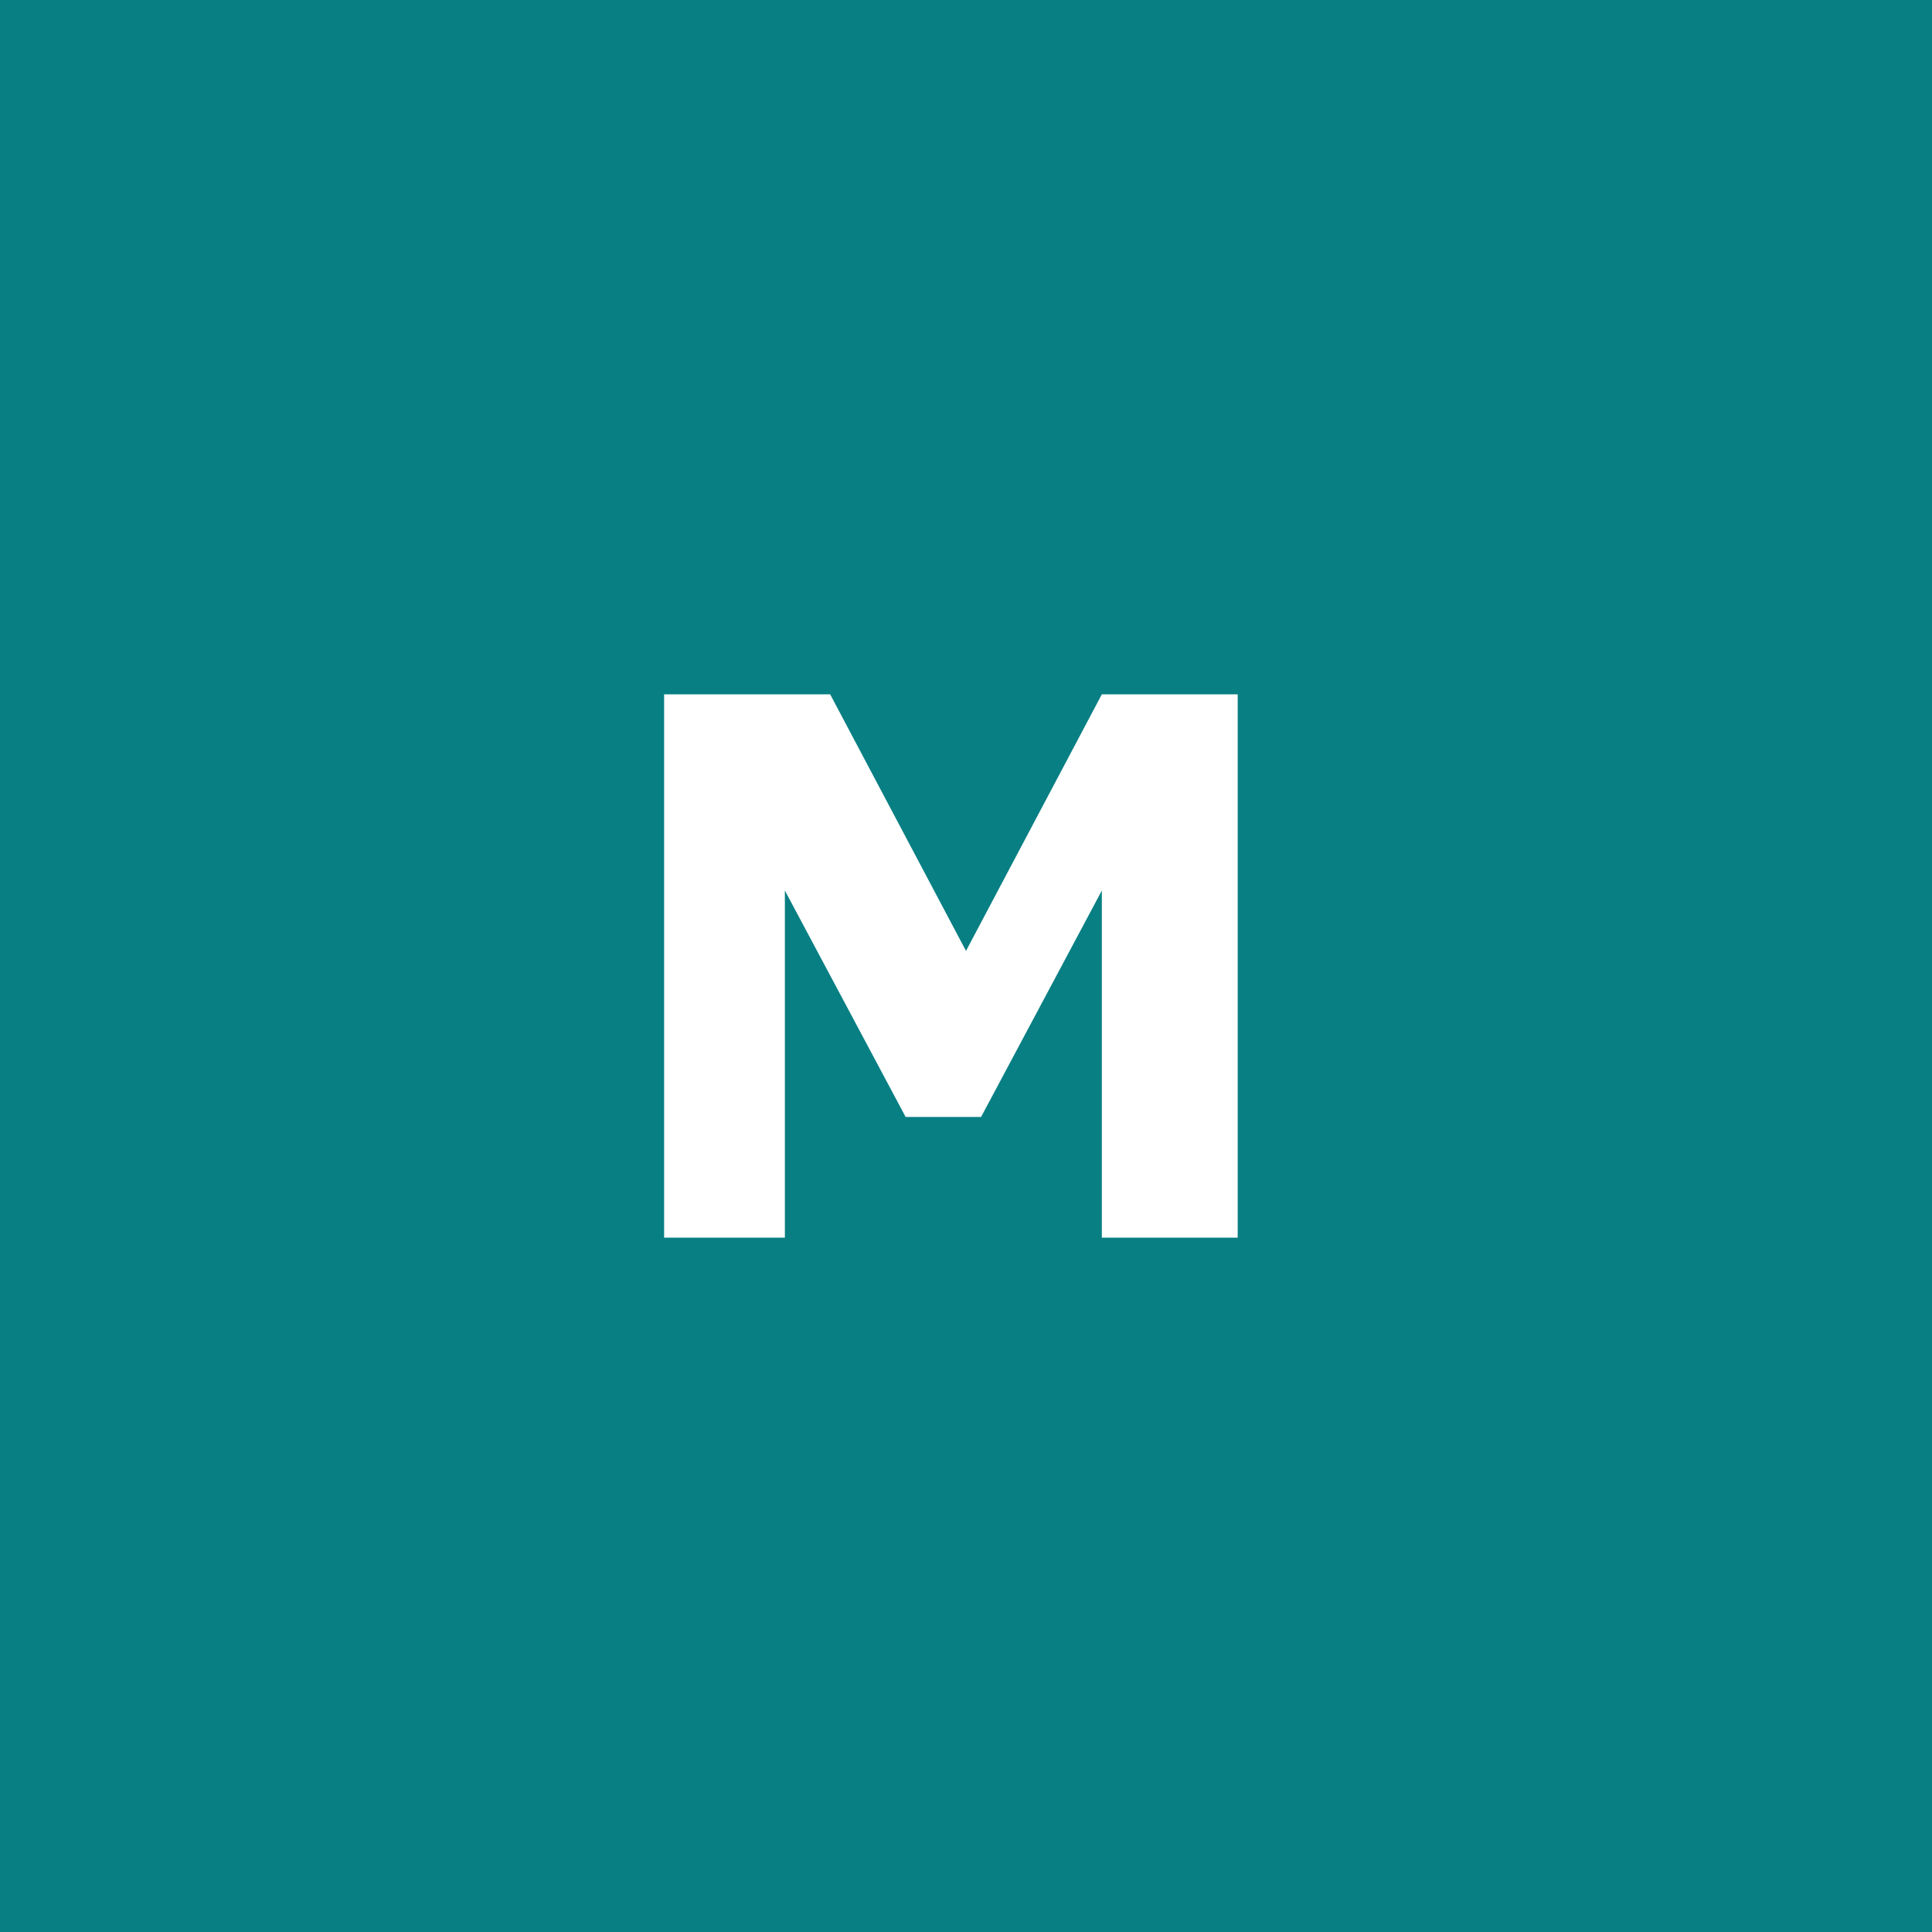
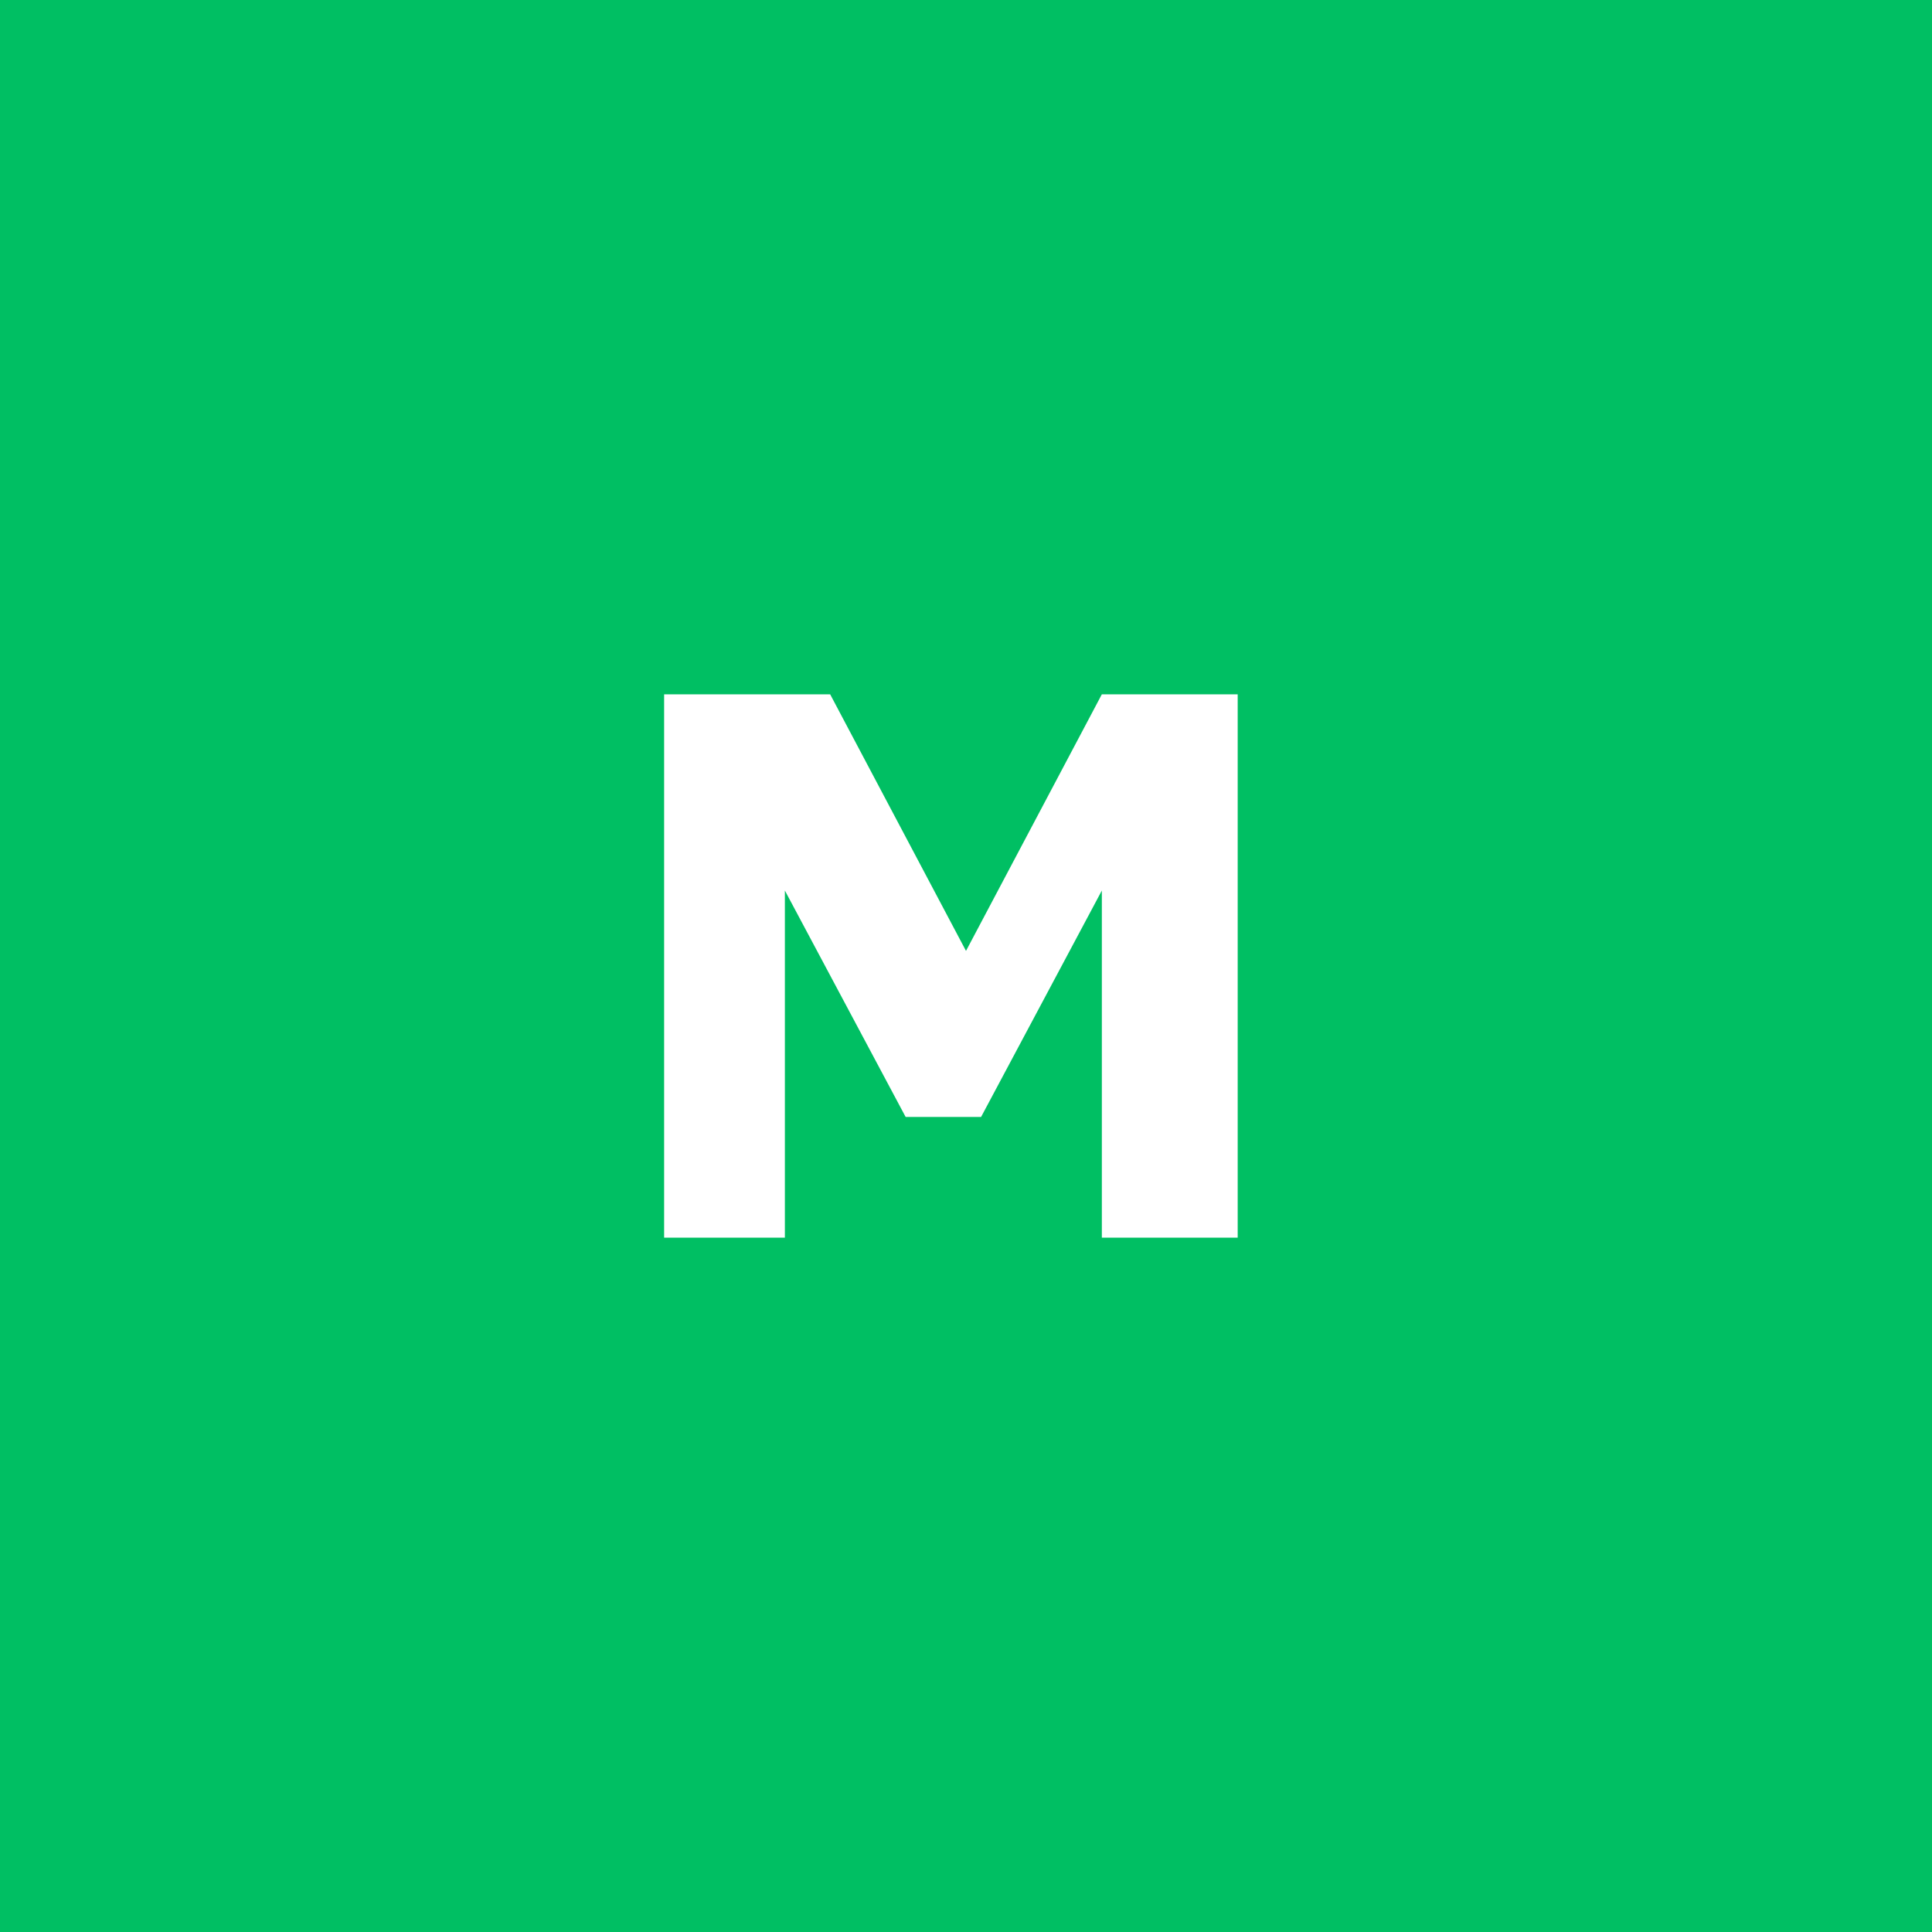
<svg xmlns="http://www.w3.org/2000/svg" viewBox="0 0 64 64">
-   <rect width="64" height="64" fill="#087f83" />
+   <rect width="64" height="64" fill="#00bf63" />
  <path d="M22 41V23h5.5l4.5 8.5 4.5-8.5H41v18h-4.5V29.5l-4 7.5h-2.5l-4-7.5V41H22z" fill="#fff" />
</svg>
